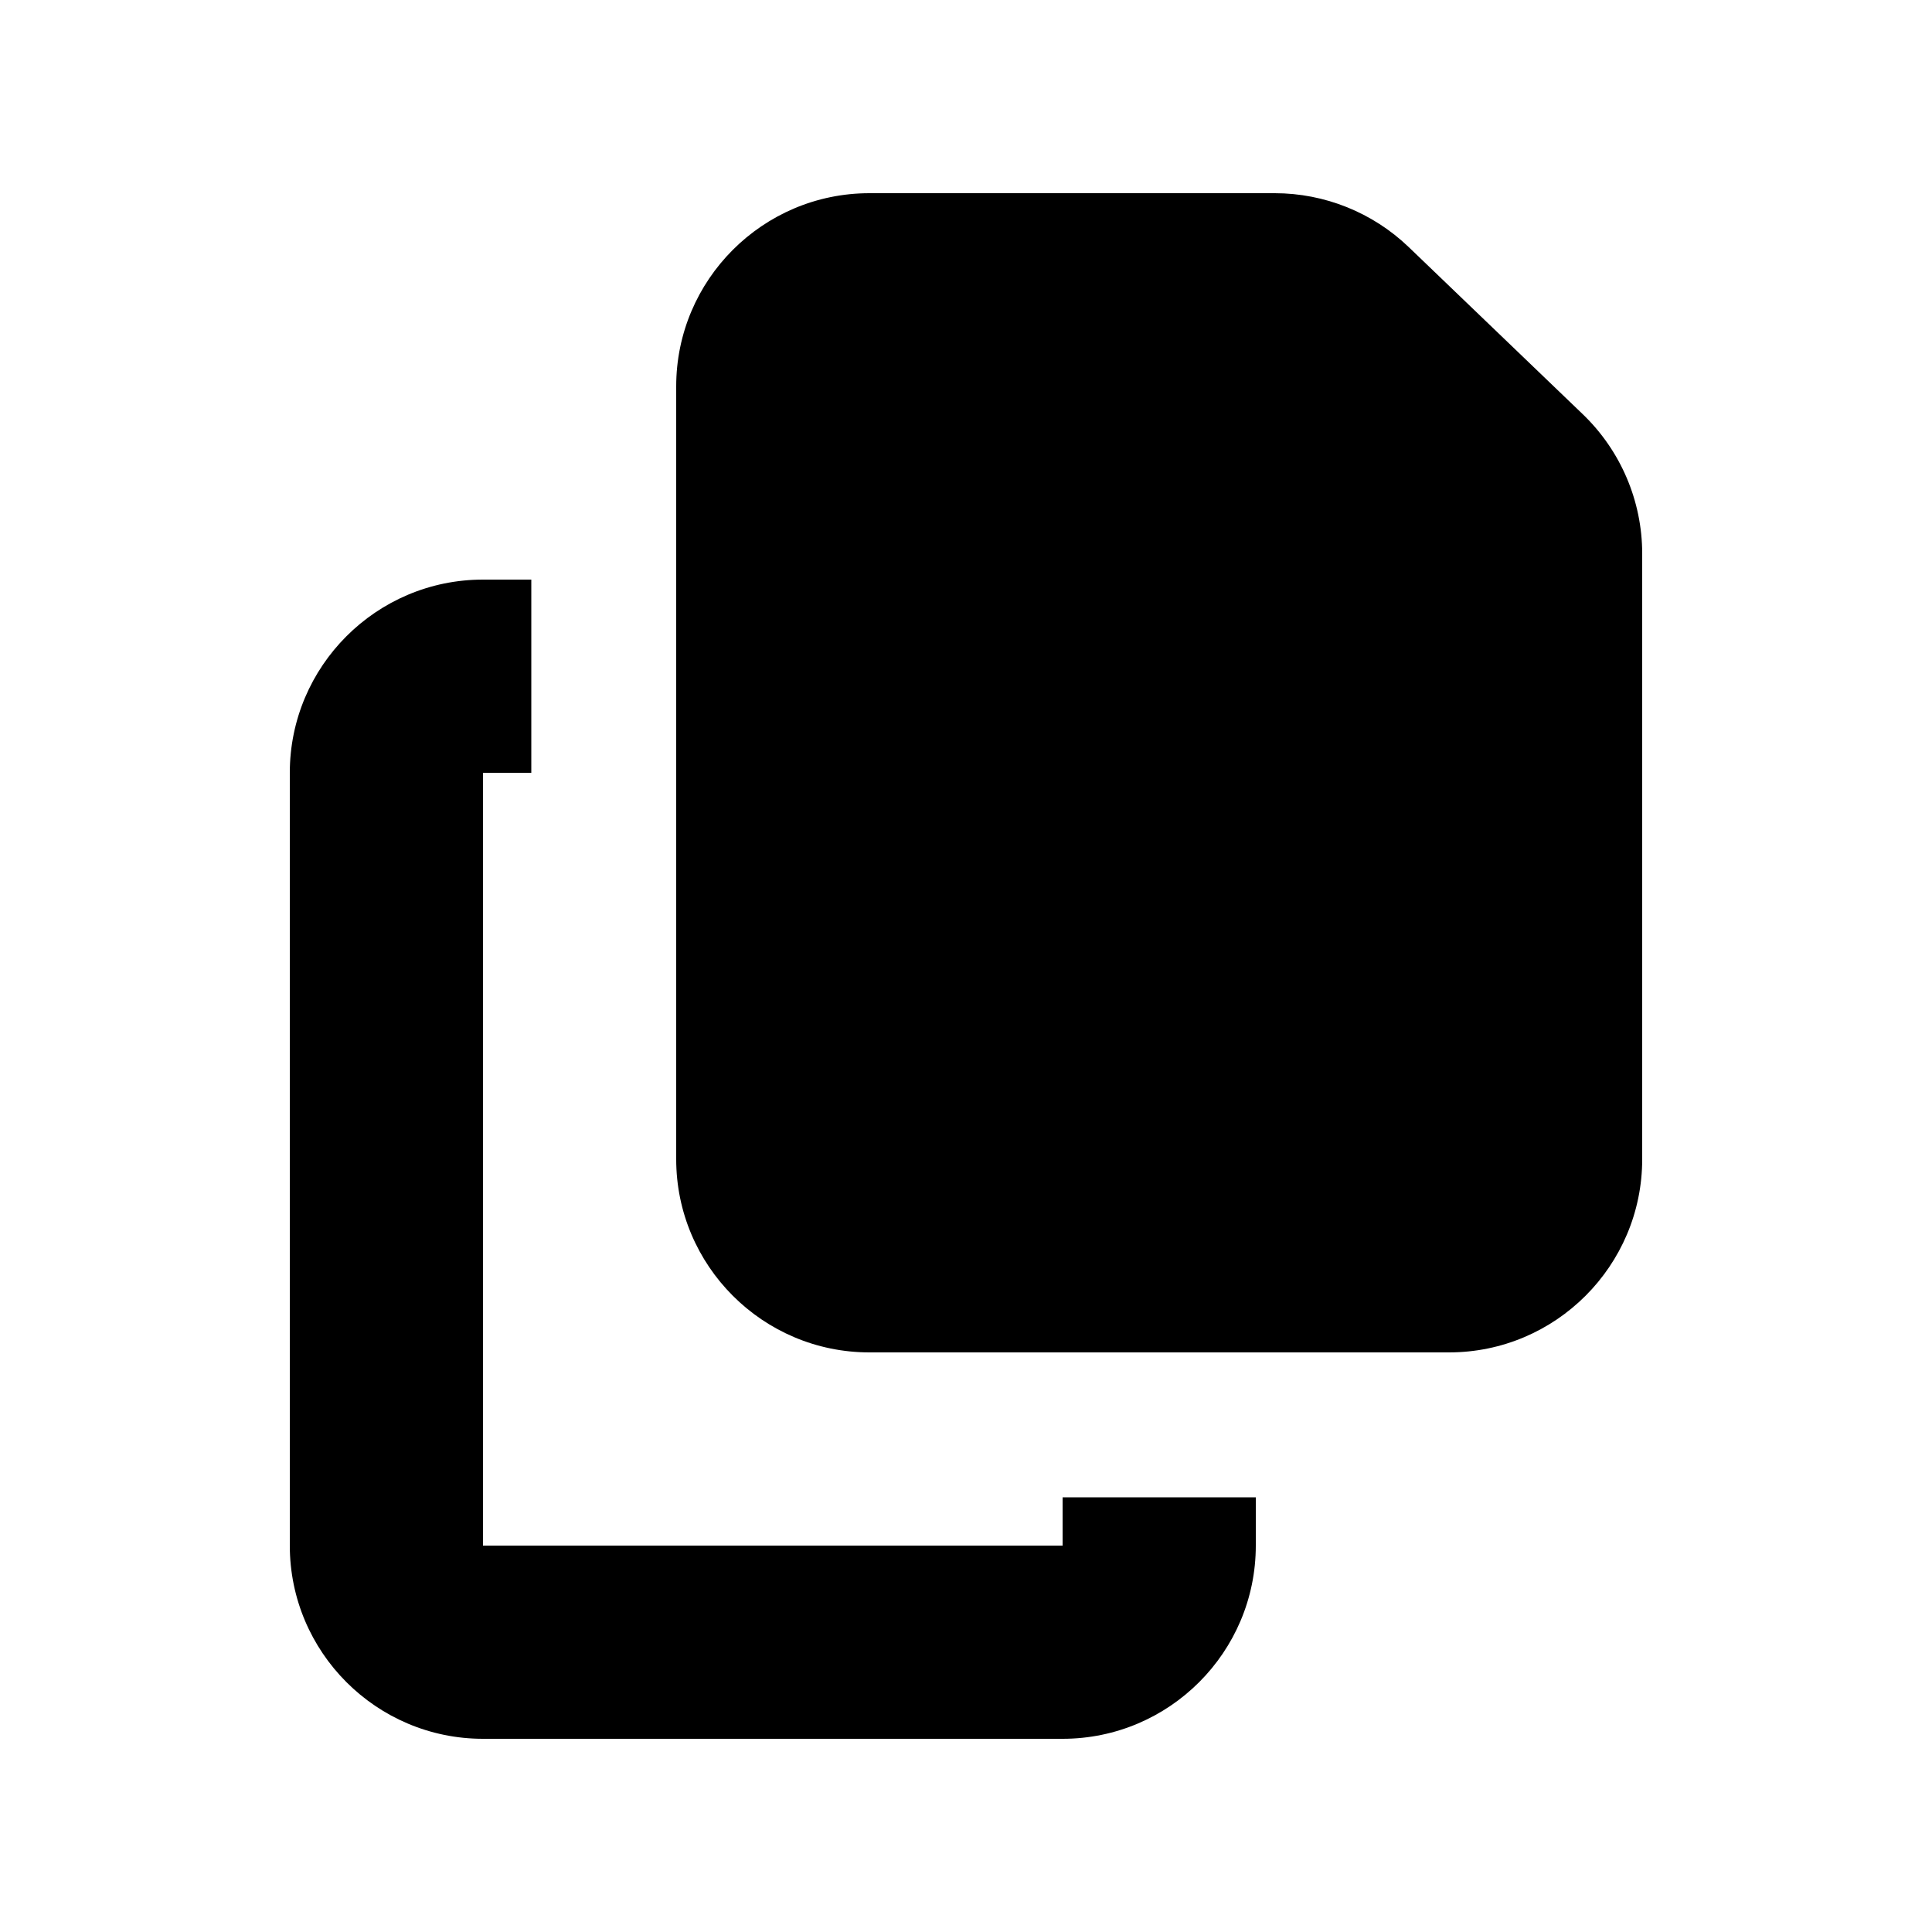
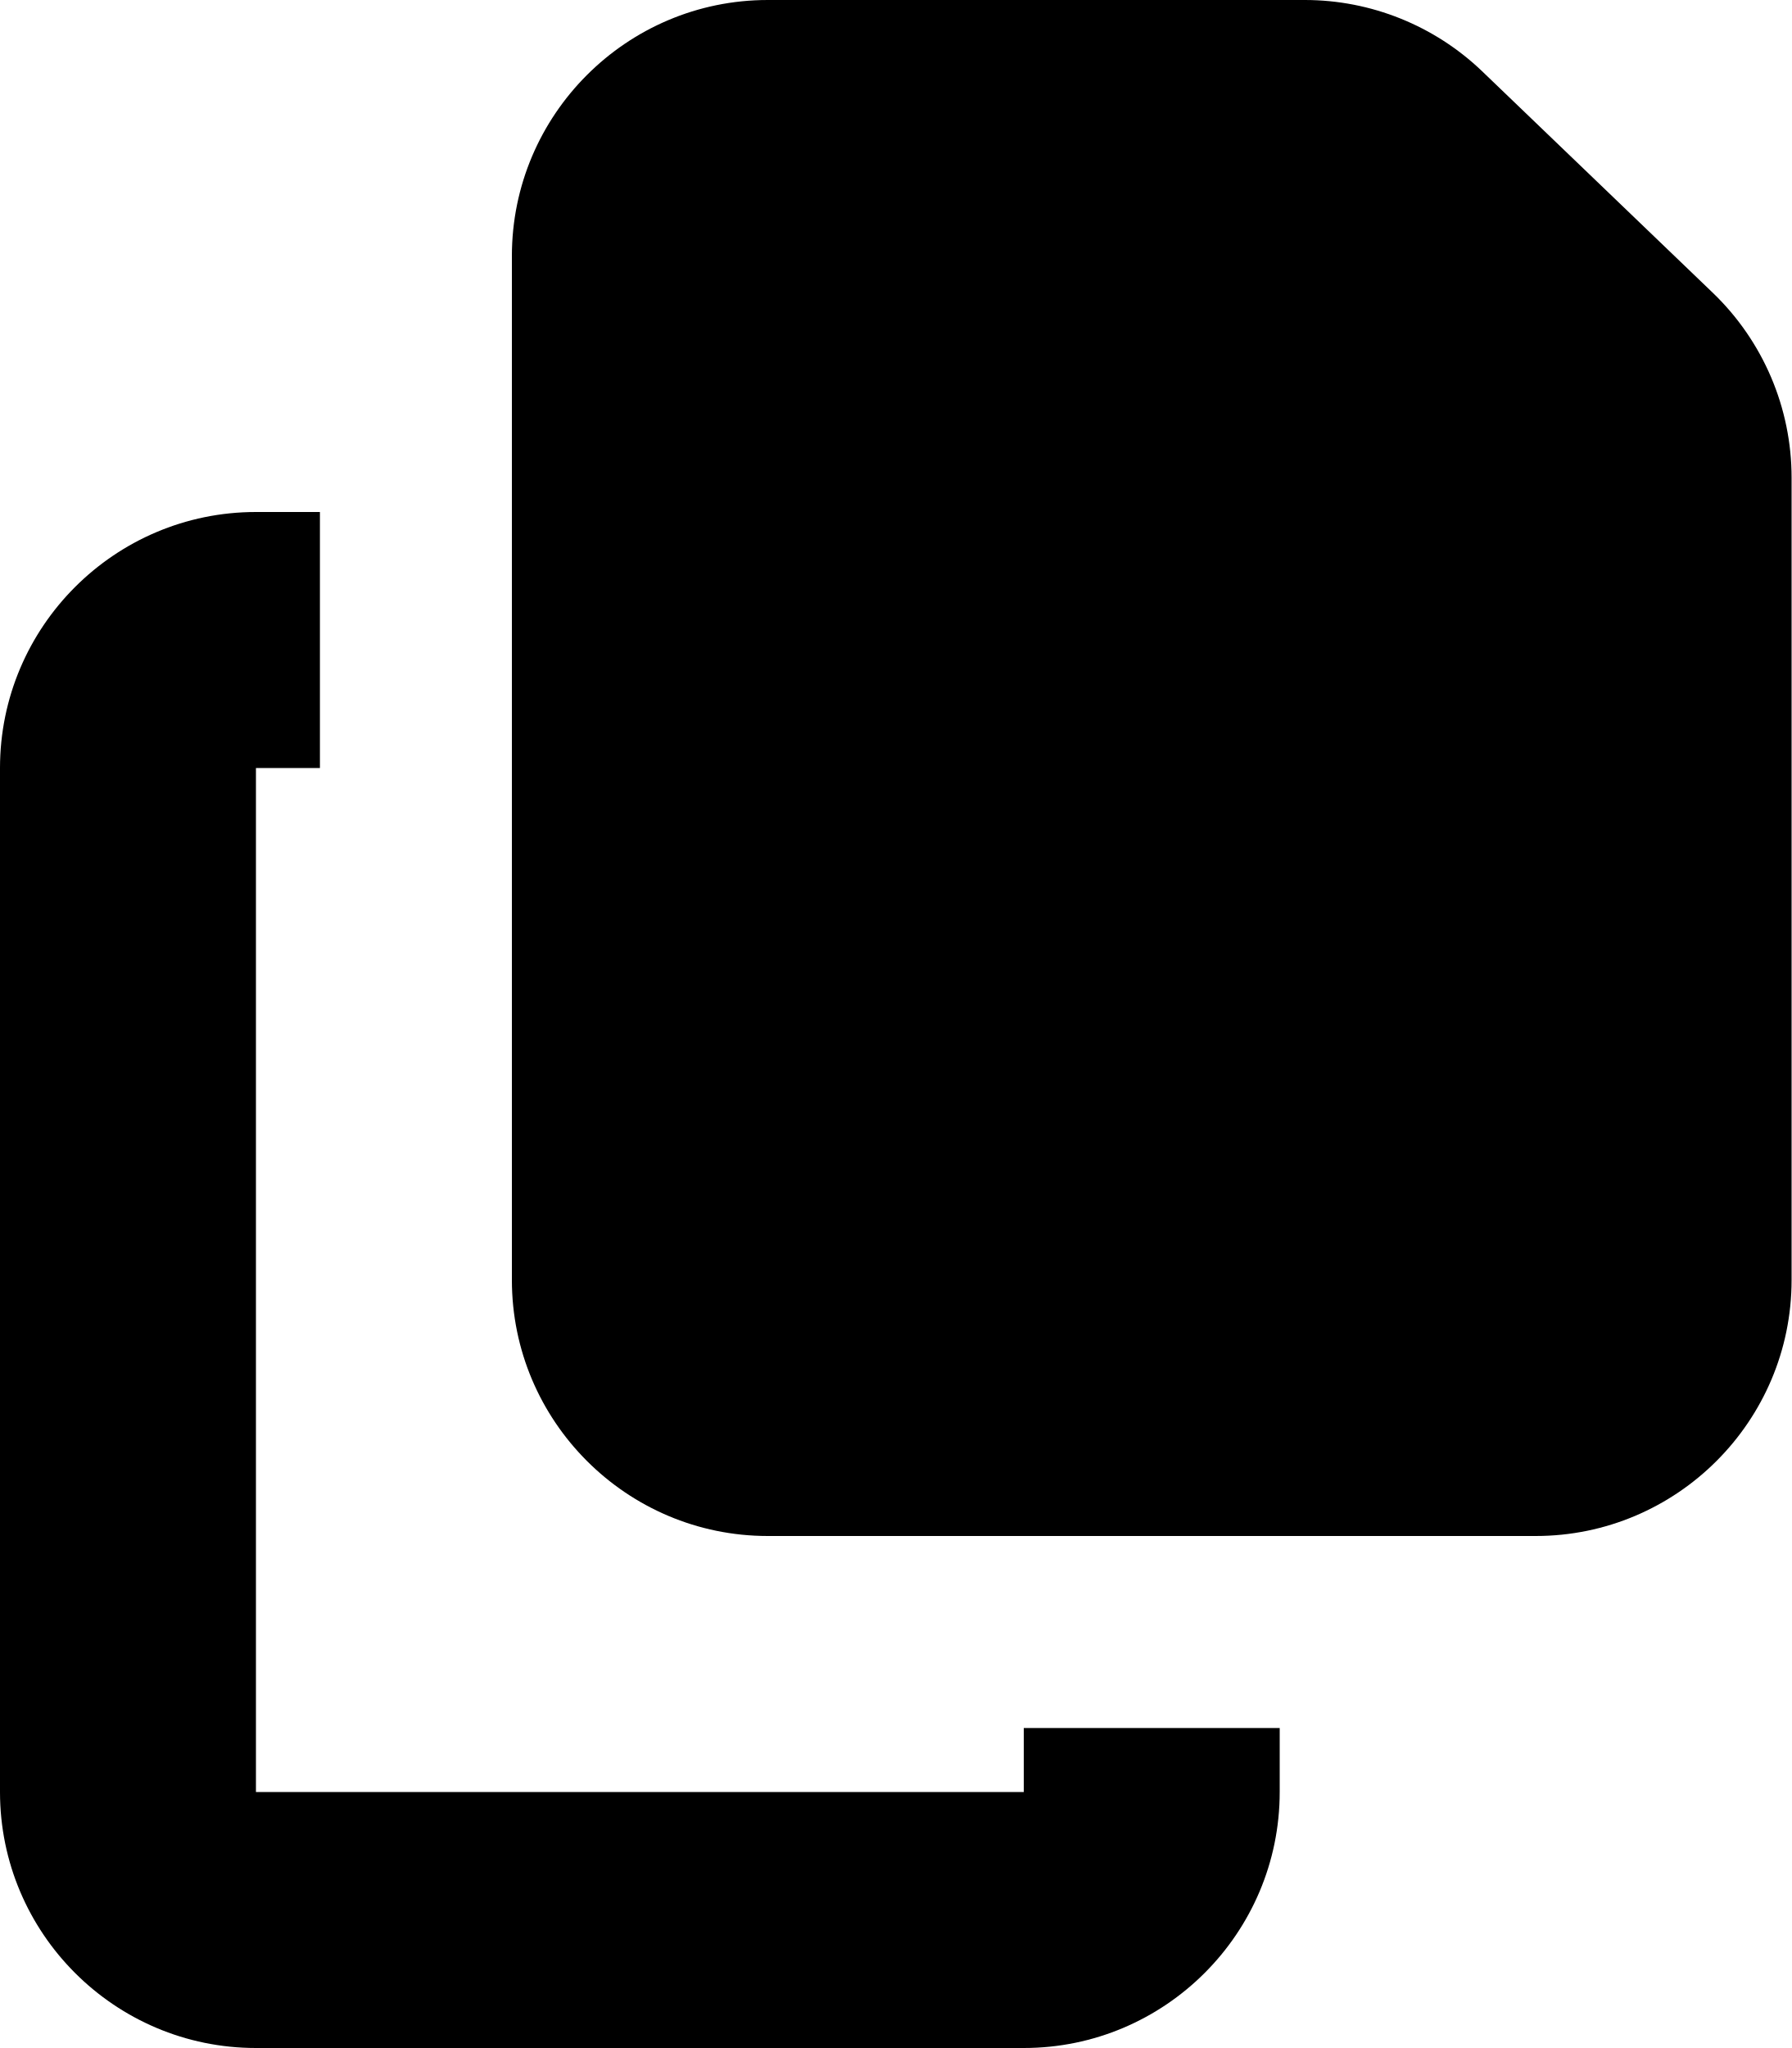
- <svg xmlns="http://www.w3.org/2000/svg" viewBox="0 0 640 640">
+ <svg xmlns="http://www.w3.org/2000/svg" viewBox="96 64 448 512">
  <path d="M288 64C252.7 64 224 92.7 224 128L224 384C224 419.3 252.7 448 288 448L480 448C515.3 448 544 419.3 544 384L544 183.4C544 166 536.9 149.3 524.3 137.2L466.6 81.8C454.7 70.4 438.8 64 422.3 64L288 64zM160 192C124.7 192 96 220.7 96 256L96 512C96 547.3 124.7 576 160 576L352 576C387.3 576 416 547.3 416 512L416 496L352 496L352 512L160 512L160 256L176 256L176 192L160 192z" />
</svg>
